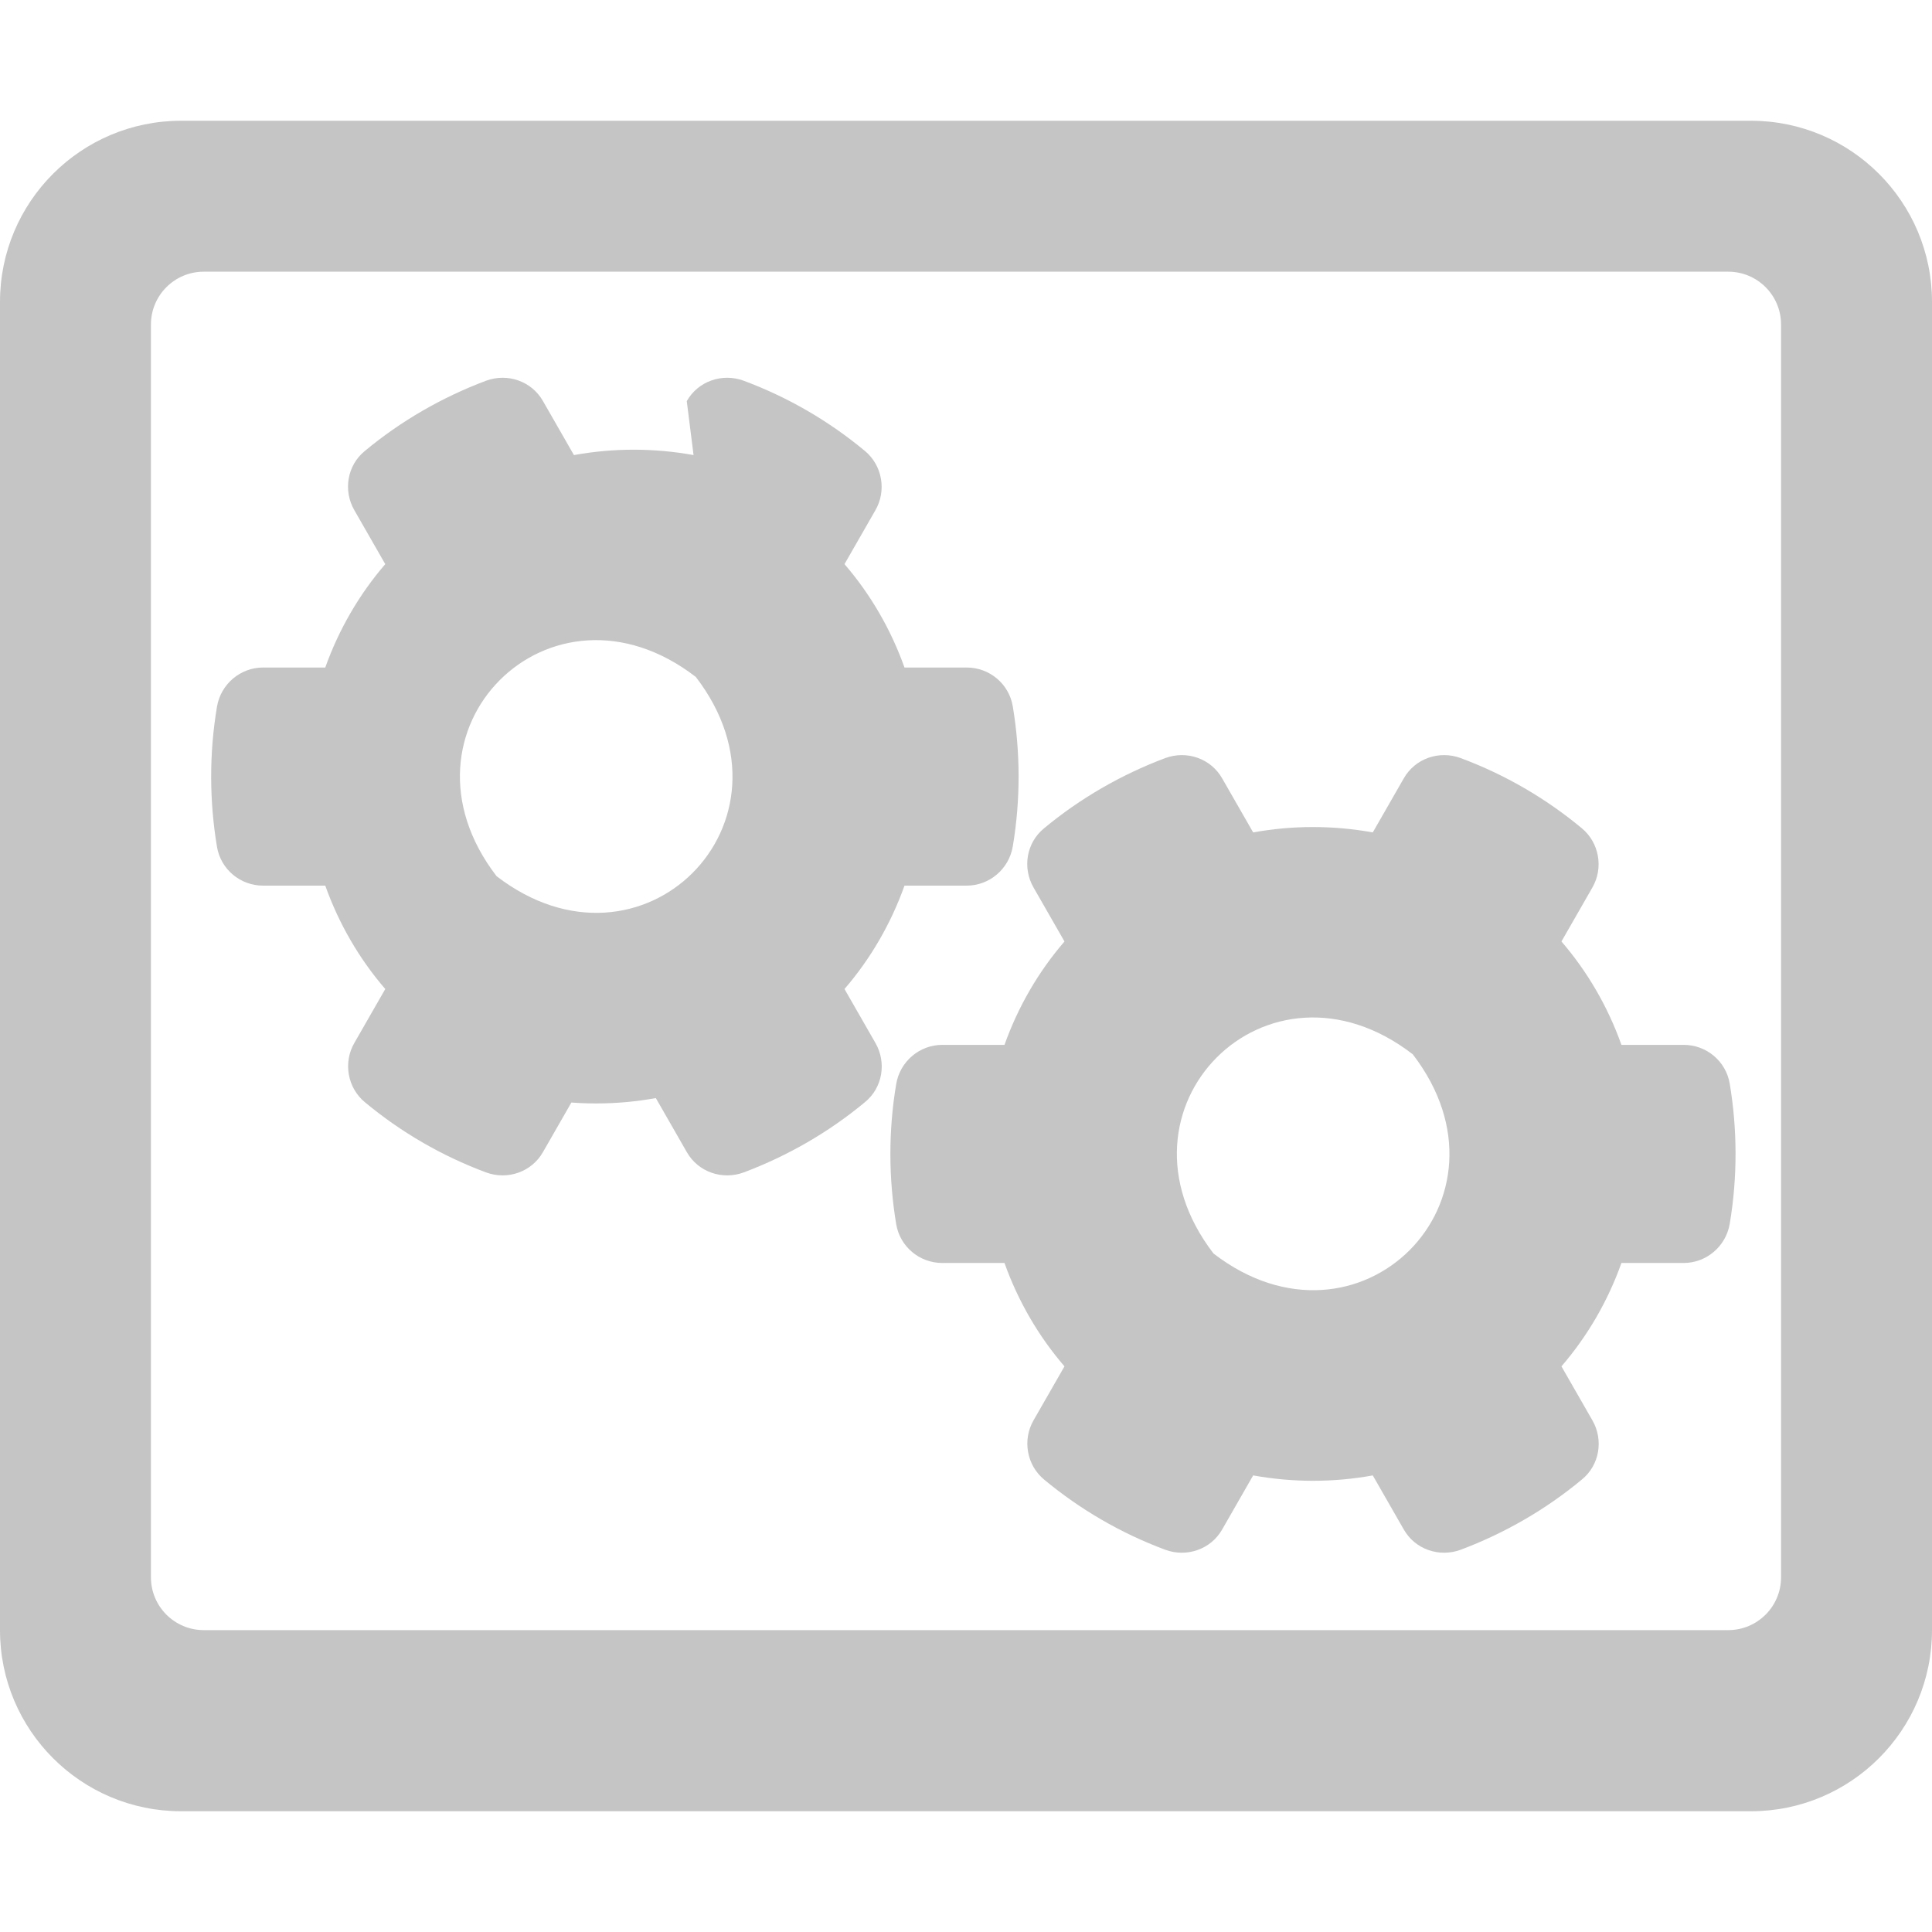
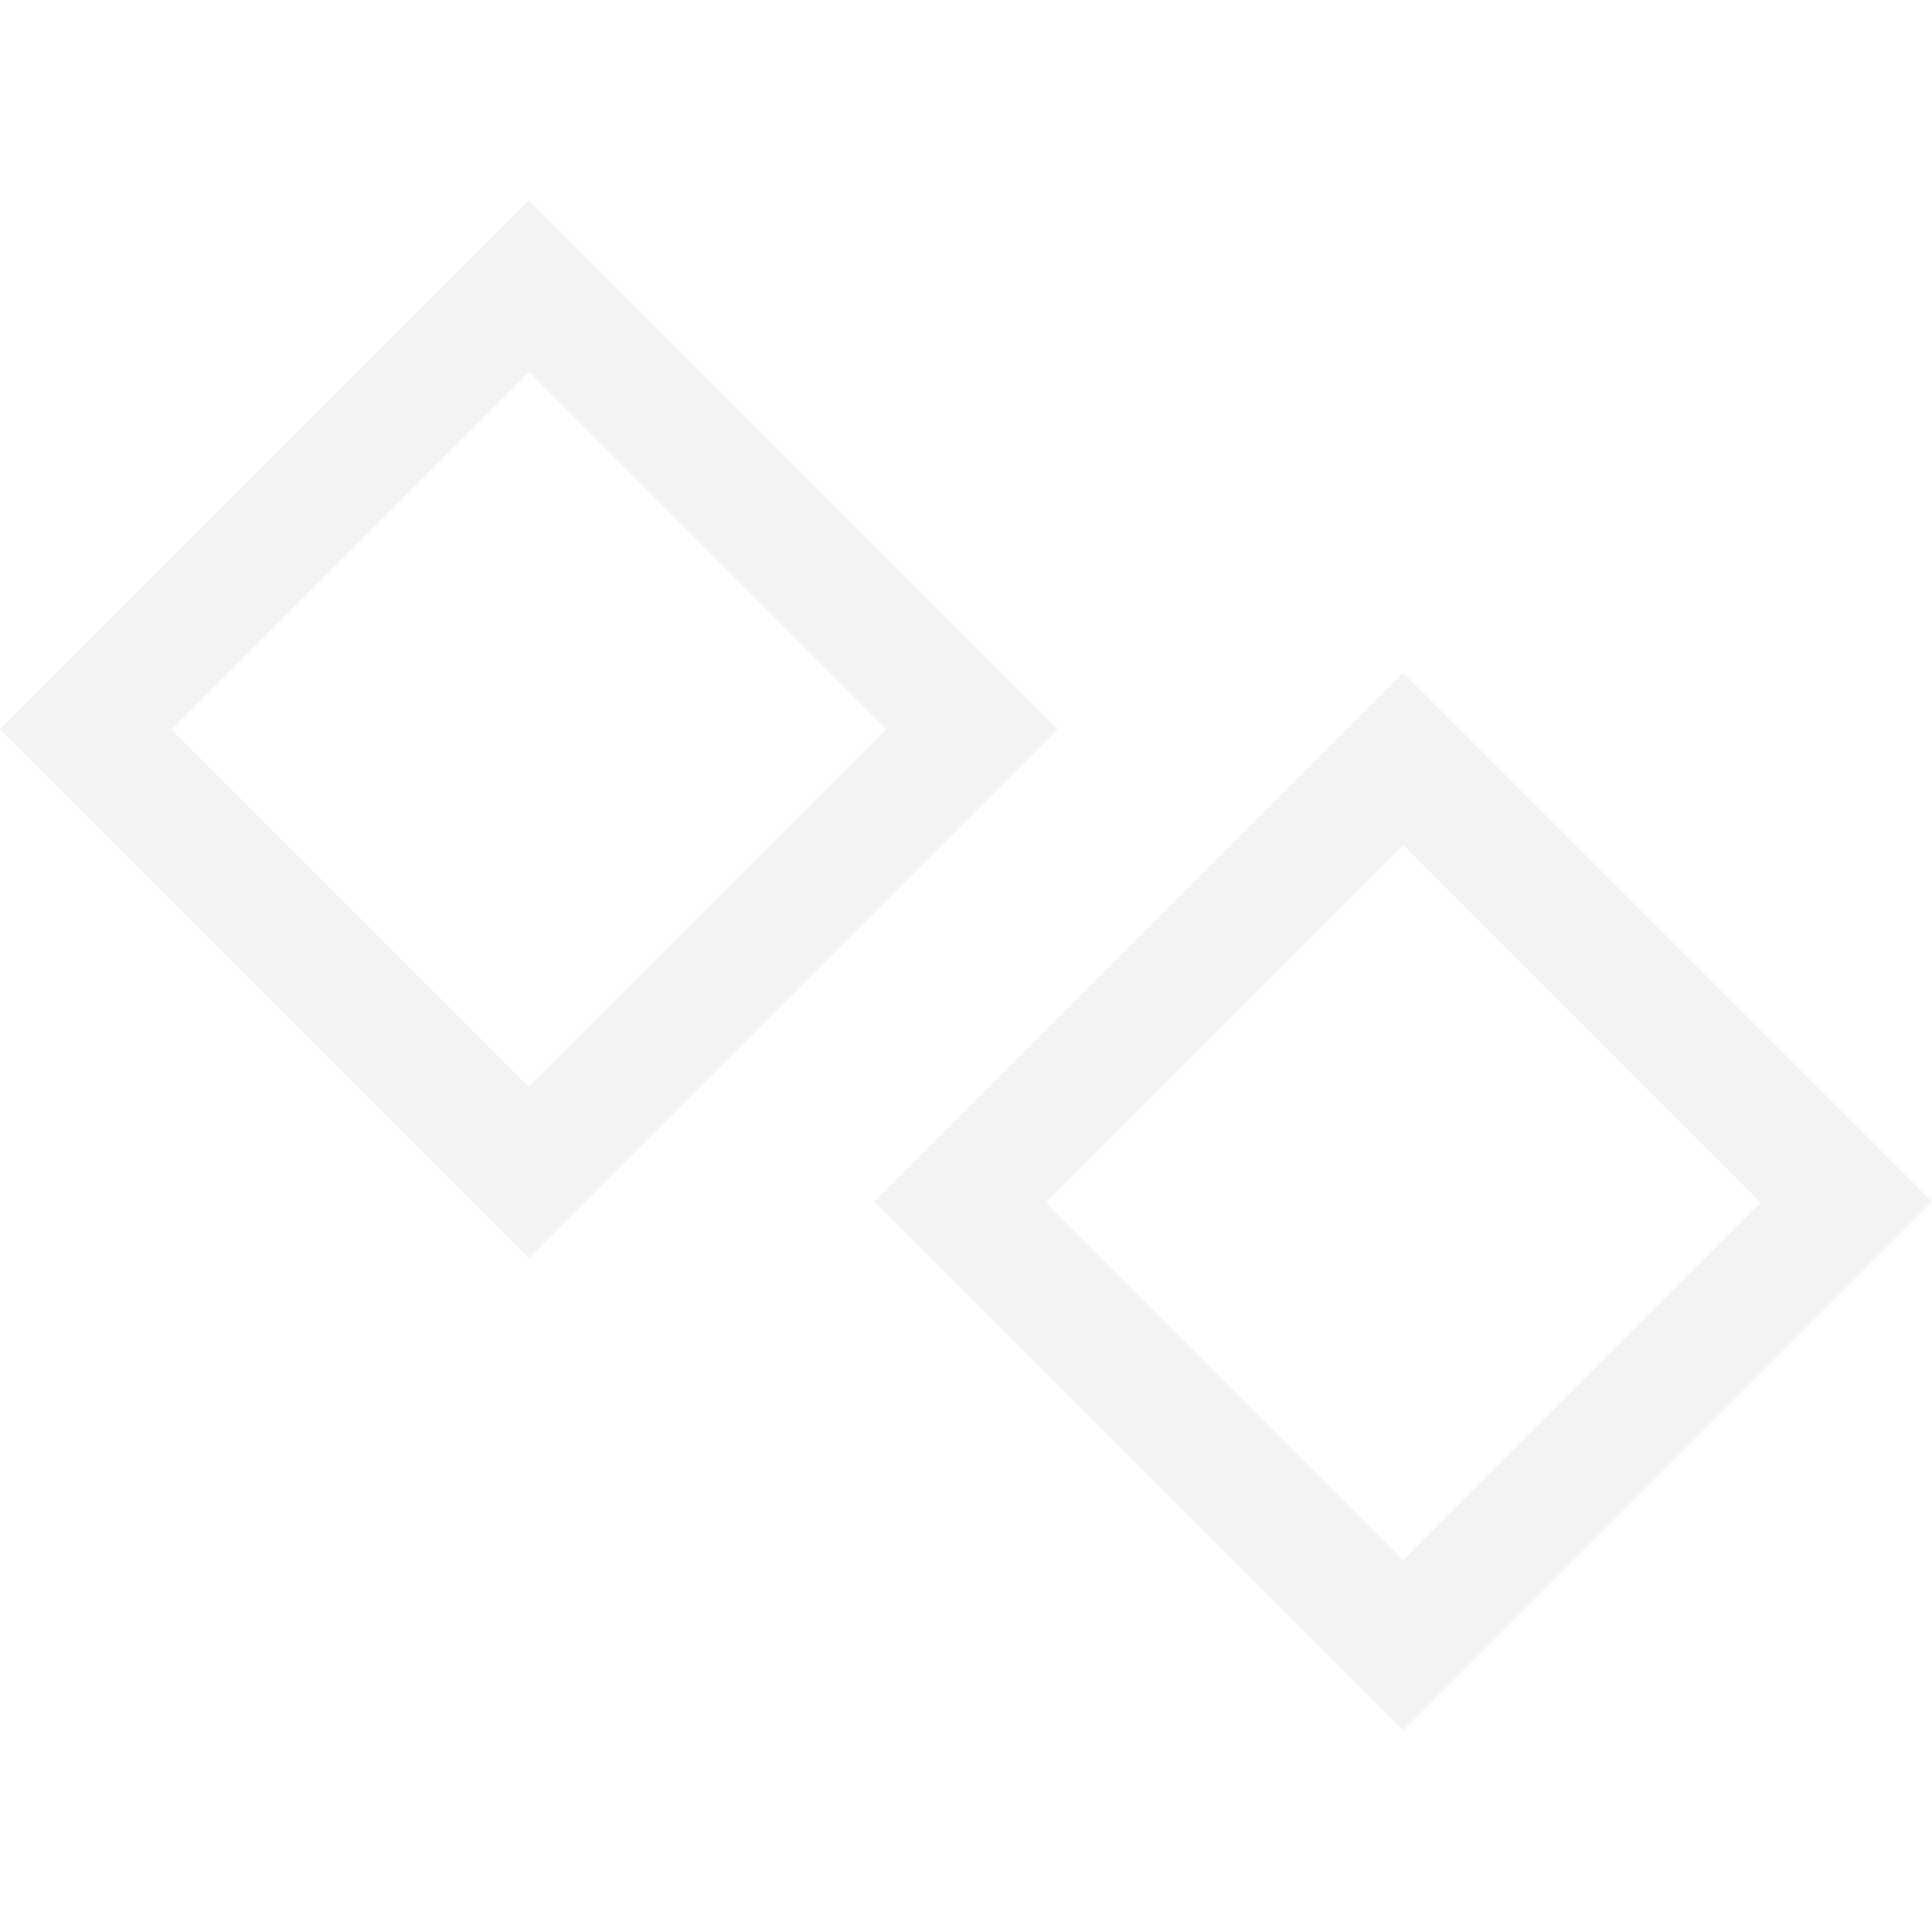
- <svg xmlns="http://www.w3.org/2000/svg" aria-hidden="true" focusable="false" data-prefix="fas" data-icon="cogs" class="svg-inline--fa fa-cogs fa-w-20" role="img" viewBox="0 0 512 512" style="zoom: 1;">
-   <path fill="#c5c5c5" d="M332.1,391 l-8.2,14.3 c-3,5.3 -9.4,7.5 -15.1,5.4 c-11.8,-4.4 -22.6,-10.7 -32.1,-18.6 c-4.6,-3.8 -5.8,-10.5 -2.8,-15.7 l8.2,-14.3 c-6.9,-8 -12.3,-17.3 -15.9,-27.4 h-16.5 c-6,0 -11.2,-4.3 -12.2,-10.3 c-2,-12 -2.1,-24.6 0,-37.1 c1,-6 6.2,-10.4 12.2,-10.4 h16.5 c3.6,-10.1 9,-19.4 15.9,-27.4 l-8.2,-14.3 c-3,-5.2 -1.9,-11.9 2.8,-15.7 c9.5,-7.9 20.4,-14.2 32.1,-18.6 c5.7,-2.1 12.1,.1 15.1,5.4 l8.2,14.3 c10.5,-1.9 21.2,-1.9 31.7,0 L372,206.3 c3,-5.3 9.4,-7.5 15.1,-5.4 c11.8,4.4 22.6,10.7 32.1,18.6 c4.6,3.8 5.8,10.5 2.8,15.7 l-8.2,14.3 c6.9,8 12.3,17.3 15.9,27.4 h16.5 c6,0 11.2,4.3 12.2,10.3 c2,12 2.1,24.6 0,37.1 c-1,6 -6.2,10.4 -12.2,10.4 h-16.5 c-3.6,10.1 -9,19.4 -15.9,27.4 l8.2,14.3 c3,5.2 1.9,11.9 -2.8,15.7 c-9.5,7.9 -20.4,14.2 -32.1,18.6 c-5.7,2.1 -12.1,-.1 -15.1,-5.4 l-8.2,-14.3 c-10.4,1.9 -21.2,1.9 -31.7,0 m-10.5,-58.8 c38.5,29.6 82.4,-14.3 52.8,-52.8 c-38.5,-29.7 -82.4,14.3 -52.8,52.8 M501.6,431" />
-   <path fill="#c5c5c5" d="M152.1,291 l-8.2,14.3 c-3,5.3 -9.4,7.5 -15.1,5.4 c-11.8,-4.4 -22.6,-10.7 -32.1,-18.6 c-4.6,-3.8 -5.8,-10.5 -2.8,-15.7 l8.2,-14.3 c-6.9,-8 -12.3,-17.3 -15.9,-27.4 h-16.5 c-6,0 -11.2,-4.3 -12.2,-10.3 c-2,-12 -2.1,-24.6 0,-37.1 c1,-6 6.2,-10.4 12.2,-10.4 h16.5 c3.6,-10.1 9,-19.4 15.9,-27.4 l-8.2,-14.3 c-3,-5.2 -1.9,-11.9 2.8,-15.7 c9.5,-7.9 20.4,-14.2 32.1,-18.6 c5.7,-2.1 12.1,.1 15.1,5.4 l8.2,14.3 c10.5,-1.9 21.2,-1.9 31.7,0 L182,106.3 c3,-5.3 9.4,-7.5 15.1,-5.4 c11.8,4.4 22.6,10.7 32.1,18.6 c4.6,3.8 5.8,10.5 2.8,15.7 l-8.2,14.3 c6.9,8 12.3,17.3 15.9,27.4 h16.5 c6,0 11.2,4.3 12.2,10.3 c2,12 2.1,24.6 0,37.1 c-1,6 -6.2,10.4 -12.2,10.4 h-16.5 c-3.6,10.1 -9,19.4 -15.9,27.4 l8.2,14.3 c3,5.2 1.9,11.9 -2.8,15.7 c-9.5,7.9 -20.4,14.2 -32.1,18.6 c-5.7,2.1 -12.1,-.1 -15.1,-5.4 l-8.2,-14.3 c-10.4,1.9 -21.2,1.9 -31.7,0 m-10.5,-58.8 c38.5,29.6 82.4,-14.3 52.8,-52.8 c-38.5,-29.7 -82.4,14.3 -52.8,52.8 M501.6,431" />
-   <path fill="#c5c5c5" d="M464,32 H48 C21.49,32 0,53.49 0,80 v352 c0,26.51 21.49,48 48,48 h416 c26.51,0 48,-21.49 48,-48 V80 c0,-26.51 -21.49,-48 -48,-48 m-6,400 H54 a14,14 0 0 1 -14,-14 V86 a14,14 0 0 1 14,-14 h404 a14,14 0 0 1 14,14 v332 a14,14 0 0 1 -14,14 m-42,-102 v24 " />
+ <svg xmlns="http://www.w3.org/2000/svg" id="Layer_1" viewBox="0 0 16 16">
+   <defs>
+     <style>
+       .cls-1 {
+         fill: #f3f3f4;
+       }
+     </style>
+   </defs>
+   <path class="cls-1" d="M4.38,3.08l2.96,2.96-2.96,2.96-2.96-2.96,2.96-2.96M4.38,1.66L0,6.04l4.38,4.38,4.38-4.38L4.38,1.66h0Z" />
+   <path class="cls-1" d="M11.62,7l2.96,2.96-2.96,2.96-2.96-2.96,2.96-2.96M11.62,5.57l-4.38,4.38,4.38,4.38,4.38-4.38-4.38-4.38h0Z" />
</svg>
